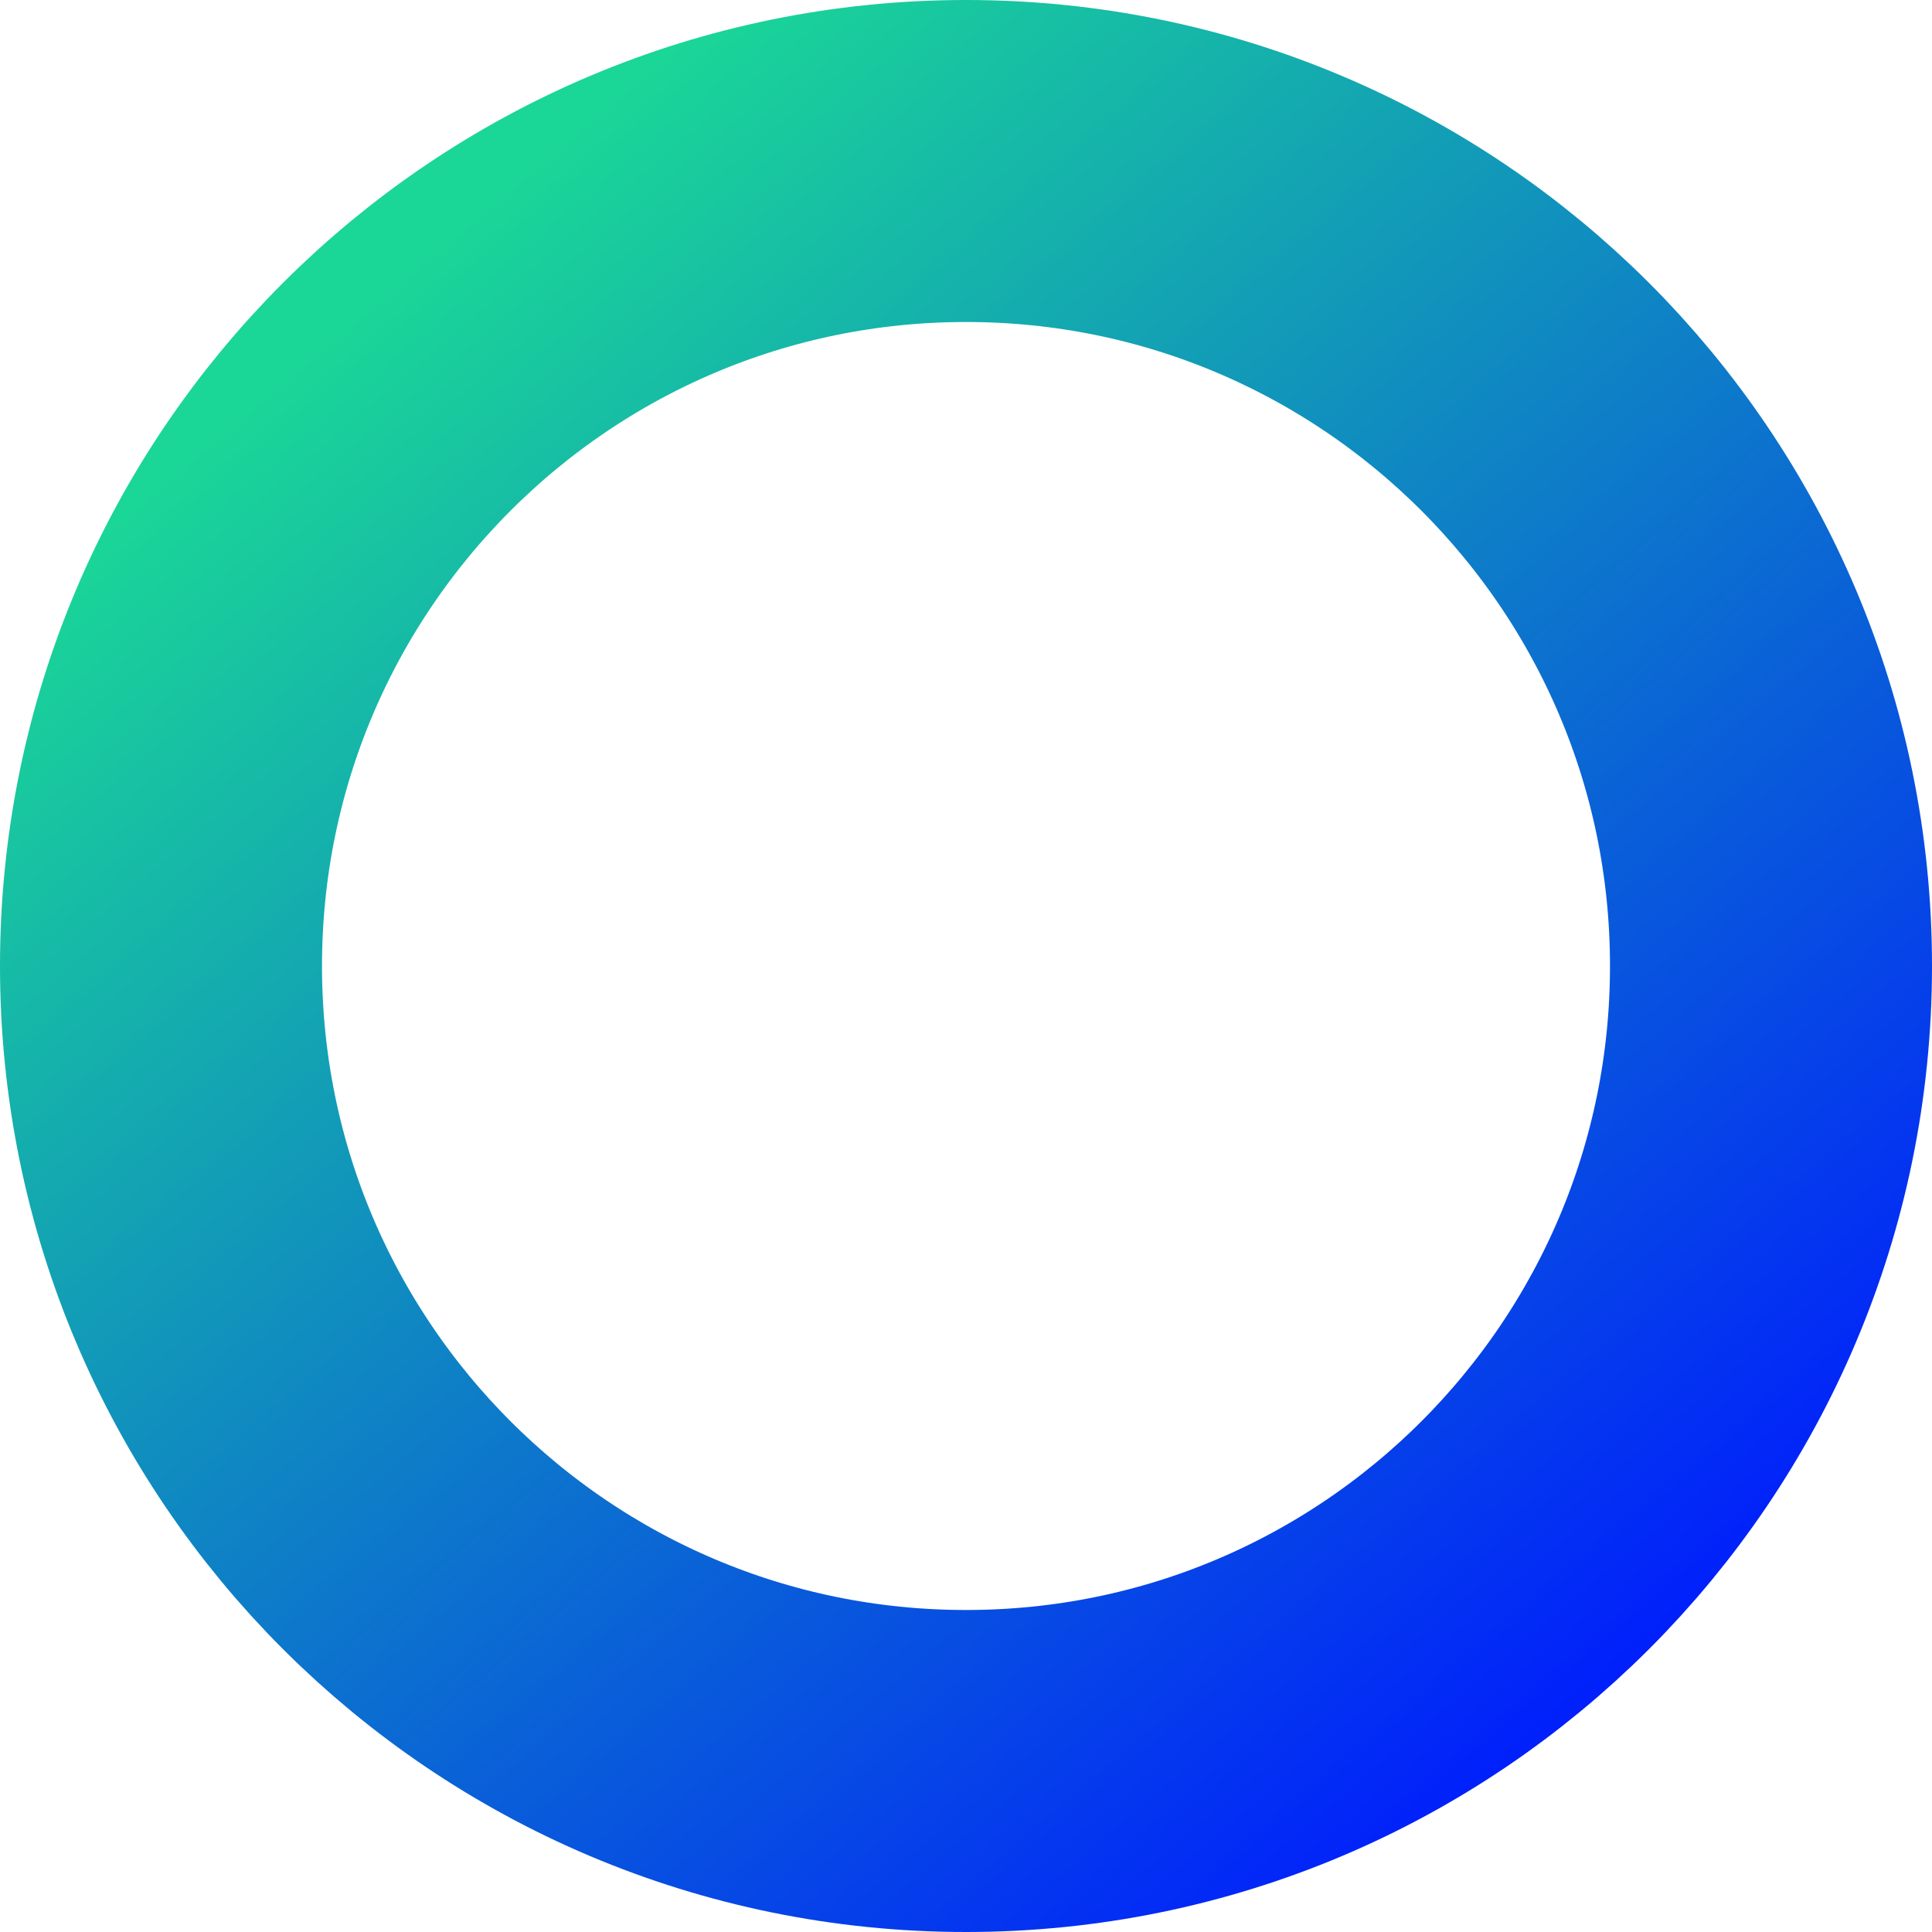
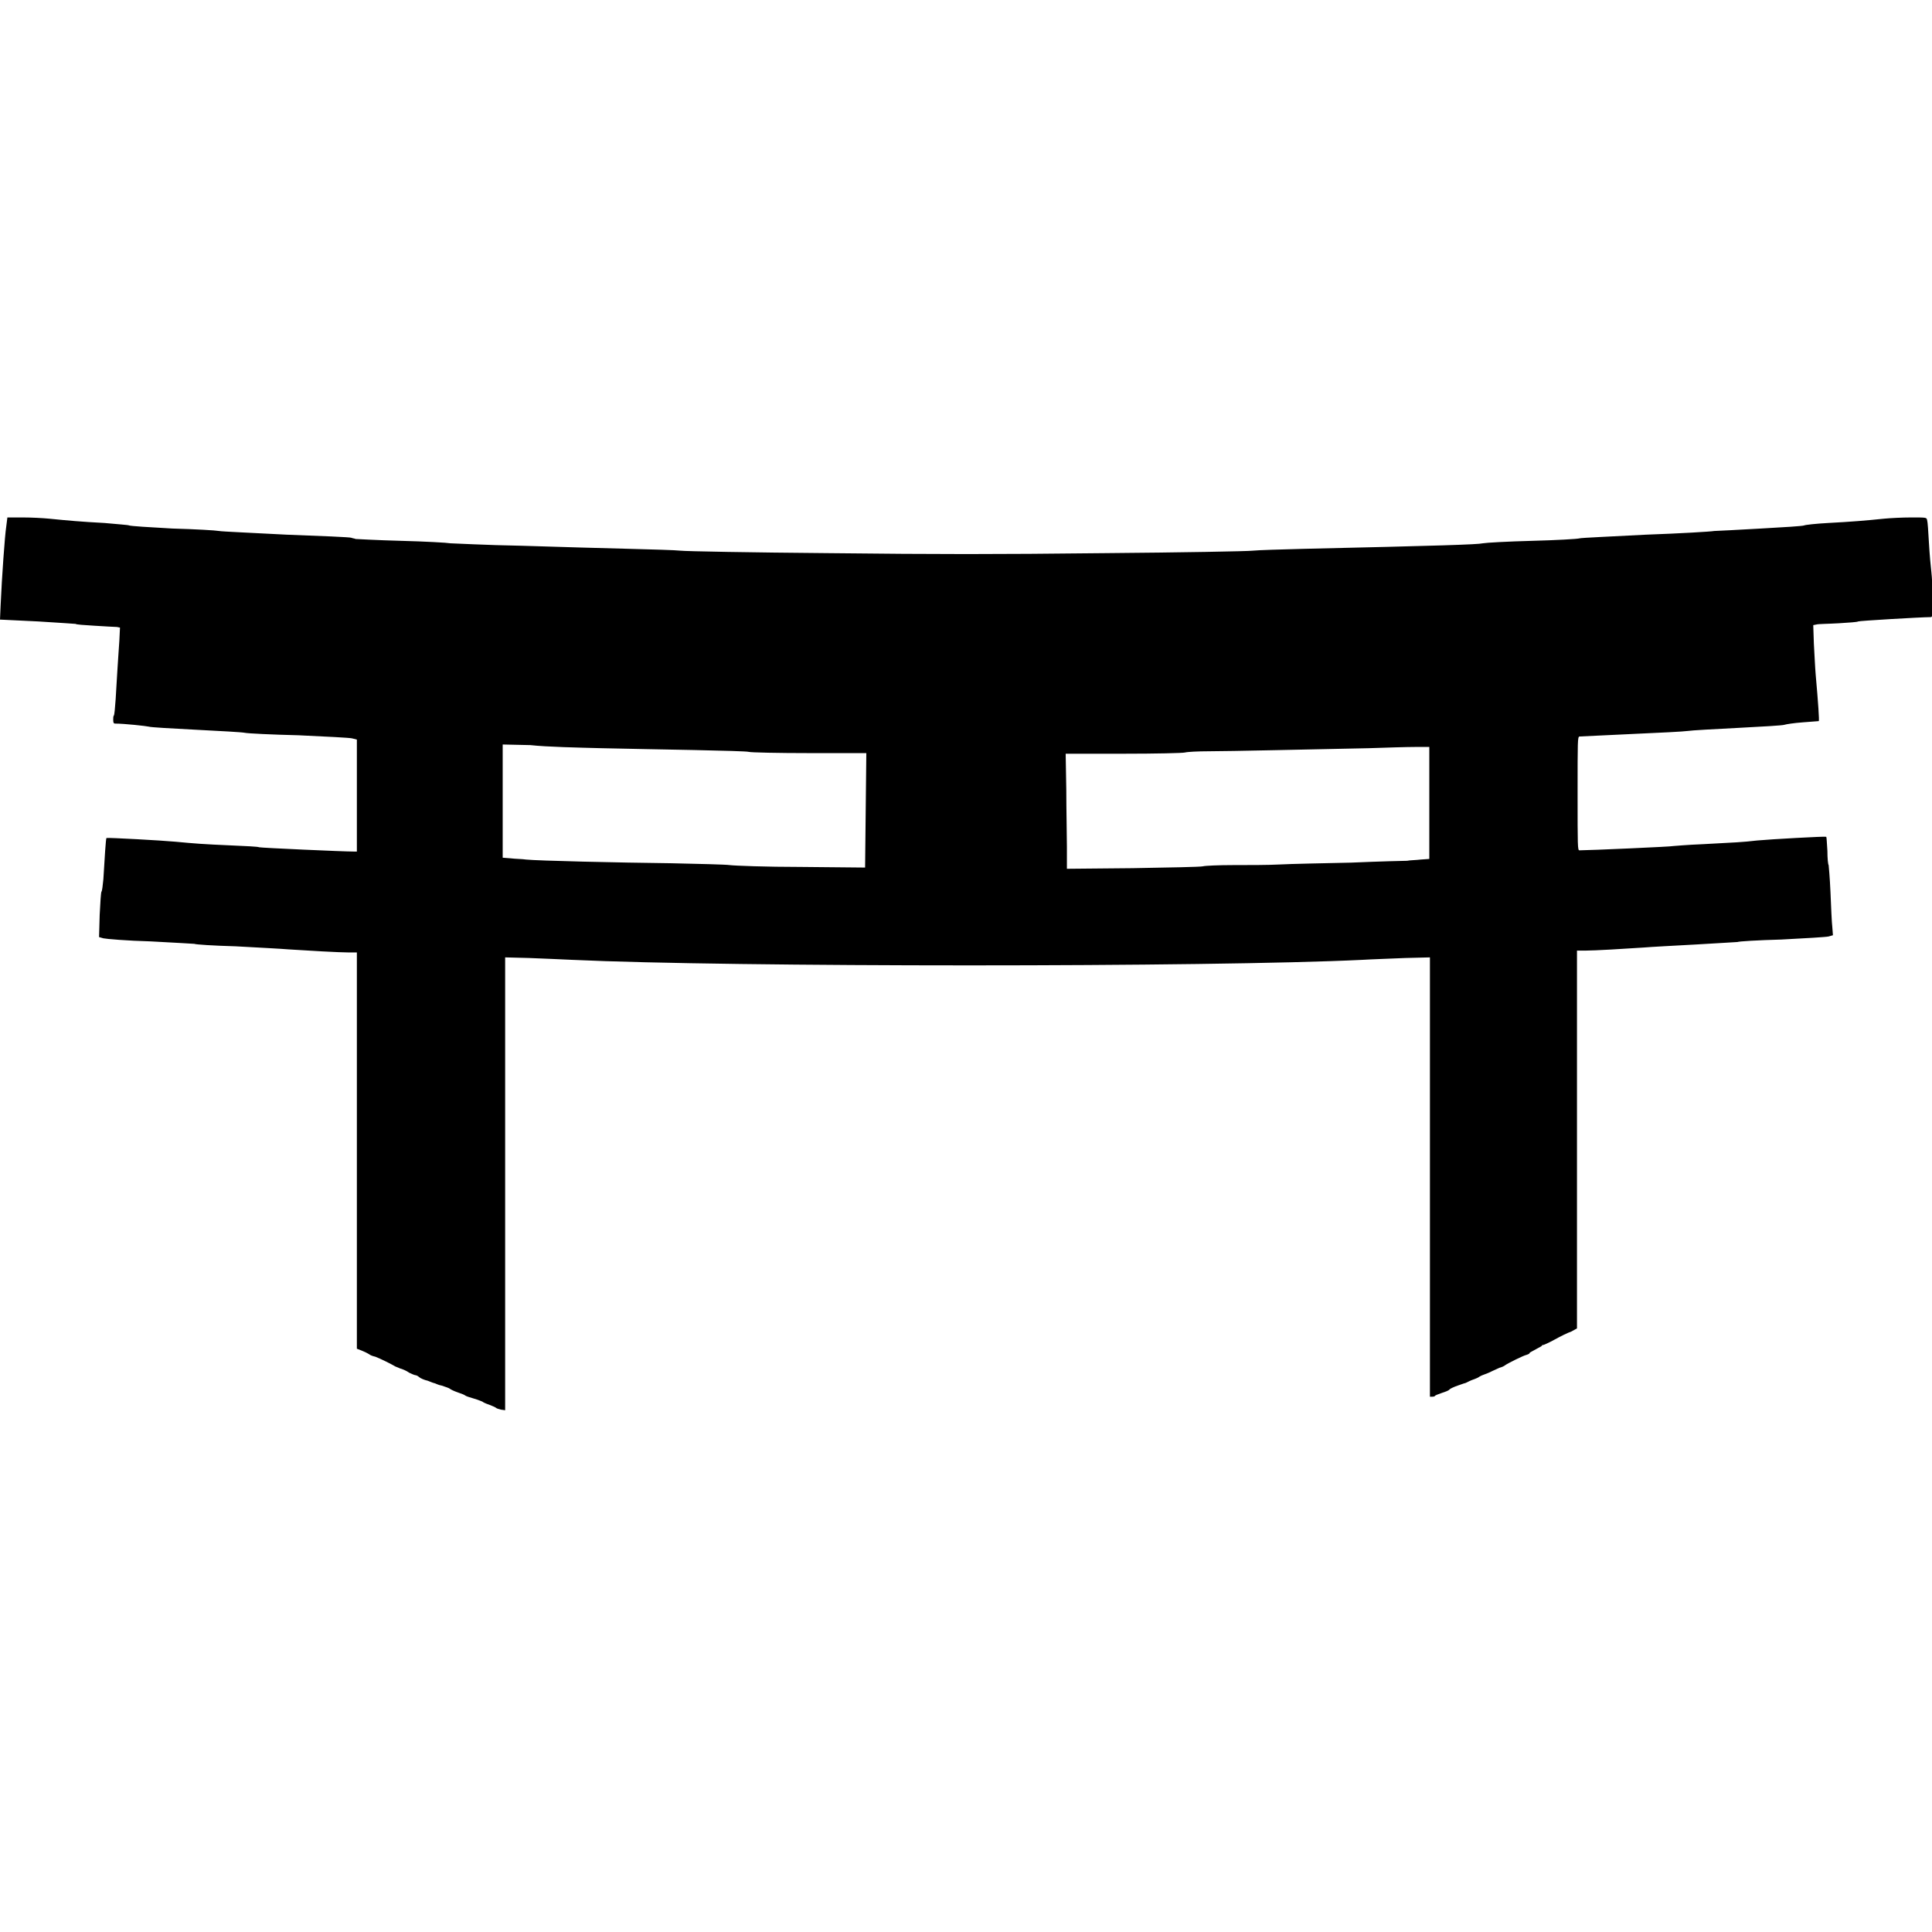
- <svg xmlns="http://www.w3.org/2000/svg" version="1.1" width="24" height="24">
-   <defs>
-     <linearGradient x1="12.581%" y1="10.333%" x2="88.841%" y2="100%" id="a">
-       <stop stop-color="#1AD697" offset="0%" />
-       <stop stop-color="#0019FF" offset="100%" />
-     </linearGradient>
-   </defs>
-   <circle cx="12" cy="12" r="10" stroke="url(#a)" stroke-width="4" fill="transparent" />
+ <svg xmlns="http://www.w3.org/2000/svg" version="1.1" id="Layer_1" x="0px" y="0px" viewBox="0 0 31.4 14.5" style="enable-background:new 0 0 31.4 14.5;" xml:space="preserve" height="36" width="36">
+   <g transform="translate(0,2000) scale(0.1,-0.1)">
+     <path d="M1,19998.8c-0.2-1.2-0.7-8.1-0.9-12.7l-0.1-2.3l6.2-0.3c3.4-0.2,6.1-0.4,6.1-0.4c0-0.1,1.4-0.2,3.1-0.3   c1.7-0.1,3.3-0.2,3.6-0.2l0.5-0.1l-0.1-2.1c-0.1-1.2-0.2-3.2-0.3-4.5c-0.1-1.3-0.2-3.6-0.3-5c-0.1-1.4-0.2-2.6-0.3-2.7   c-0.1-0.1-0.1-0.4-0.1-0.7c0-0.5,0.1-0.6,0.3-0.6c1.5,0,5.1-0.4,5.5-0.5c0.2-0.1,3.7-0.3,7.6-0.5s7.6-0.4,8-0.5s4.4-0.3,8.7-0.4   c4.4-0.2,8.3-0.4,8.7-0.5l0.8-0.2v-9.1v-9.1h-0.5c-1.7,0-15.1,0.6-15.4,0.7c-0.1,0.1-2.2,0.2-4.6,0.3c-4.6,0.2-5.8,0.3-9,0.6   c-2.1,0.2-11.1,0.7-11.2,0.6c-0.1-0.1-0.3-3.3-0.5-6.7c-0.1-1-0.2-1.9-0.3-2c-0.1-0.1-0.2-1.8-0.3-3.8l-0.1-3.6l0.7-0.2   c0.4-0.1,3.9-0.4,7.7-0.5c3.9-0.2,7.1-0.4,7.1-0.4c0.1-0.1,3-0.3,6.7-0.4c3.6-0.2,7.5-0.4,8.6-0.5c3-0.2,8.3-0.5,9.8-0.5l1.3,0   v-32.2v-32.2l1-0.4c0.5-0.2,1-0.5,1-0.5c0.1-0.1,0.5-0.3,1-0.4c0.8-0.3,2.6-1.2,3.1-1.5c0.1-0.1,0.5-0.2,0.9-0.4   c0.4-0.1,1.1-0.4,1.5-0.7c0.4-0.2,0.9-0.4,1-0.4s0.4-0.1,0.6-0.3c0.2-0.2,0.9-0.5,1.4-0.6c0.5-0.2,1-0.4,1.1-0.4s0.6-0.3,1.2-0.4   c0.6-0.2,1.2-0.4,1.3-0.5c0.1-0.1,0.7-0.4,1.3-0.6c0.6-0.2,1.1-0.4,1.2-0.5s0.7-0.3,1.4-0.5c0.7-0.2,1.4-0.5,1.4-0.5   c0.1-0.1,0.5-0.3,1.1-0.5c0.5-0.2,1-0.4,1.1-0.5c0.1-0.1,0.4-0.2,0.8-0.3l0.7-0.1v36.8v36.8l3.9-0.1c2.1-0.1,5.3-0.2,7-0.3   c25.5-1.2,103.9-1.2,128.4,0c1.6,0.1,4.8,0.2,7,0.3l4,0.1v-35.7v-35.7h0.4c0.3,0,0.4,0.1,0.4,0.1c0,0.1,0.5,0.3,1.1,0.5   c0.6,0.2,1.2,0.4,1.3,0.6c0.1,0.1,0.7,0.4,1.3,0.6c0.6,0.2,1.1,0.4,1.2,0.4s0.6,0.3,1.1,0.5c0.6,0.2,1,0.4,1,0.4s0.4,0.3,1,0.5   c0.6,0.2,1.2,0.5,1.4,0.6c0.2,0.1,0.7,0.3,1.1,0.5c0.4,0.1,0.8,0.3,0.9,0.4c0.4,0.3,3,1.6,3.5,1.7c0.3,0.1,0.5,0.2,0.5,0.3   s0.5,0.3,1,0.6s1,0.5,1,0.6c0,0.1,0.1,0.1,0.2,0.1c0.1,0,1,0.4,1.9,0.9c0.9,0.5,2.1,1.1,2.7,1.3l0.9,0.5v30.7v30.7l1.3,0   c1.5,0,6.6,0.3,9.5,0.5c1.1,0.1,5,0.3,8.6,0.5c3.6,0.2,6.6,0.4,6.7,0.4c0.1,0.1,3.3,0.3,7.1,0.4c3.9,0.2,7.3,0.4,7.7,0.5l0.7,0.2   l-0.1,1.3c-0.1,0.8-0.2,3.3-0.3,5.7s-0.3,4.4-0.3,4.4c-0.1,0.1-0.2,1.1-0.2,2.3c-0.1,1.2-0.1,2.2-0.2,2.3   c-0.1,0.1-9.1-0.4-11.2-0.6c-2.6-0.3-3.4-0.3-8.8-0.6c-2.6-0.1-4.7-0.3-4.8-0.3c-0.1-0.1-13.8-0.7-15.3-0.7c-0.3,0-0.3,0.6-0.3,9.2   c0,8.7,0,9.2,0.3,9.3c0.2,0,4,0.2,8.4,0.4c4.5,0.2,8.6,0.4,9.2,0.5c0.6,0.1,4.3,0.3,8.2,0.5s7.3,0.4,7.5,0.5c0.3,0.1,1.6,0.3,3,0.4   c1.4,0.1,2.6,0.2,2.6,0.2c0.1,0.1-0.1,3-0.5,7.5c-0.1,1.1-0.2,3.4-0.3,5.1l-0.1,3l0.5,0.1c0.3,0.1,1.9,0.1,3.6,0.2   c1.7,0.1,3.1,0.2,3.2,0.3c0.1,0.1,10.3,0.7,11.7,0.7c0.4,0,0.4,0,0.4,2.9c0,1.6-0.1,3.6-0.2,4.4c-0.1,0.8-0.3,3-0.4,4.8   c-0.1,1.8-0.2,3.4-0.3,3.7c-0.1,0.4-0.1,0.4-2.6,0.4c-1.4,0-3.4-0.1-4.4-0.2c-2.9-0.3-5.3-0.5-9.1-0.7c-1.9-0.1-3.7-0.3-3.9-0.4   c-0.2-0.1-3.3-0.3-7-0.5c-3.7-0.2-7.1-0.4-7.6-0.4c-0.5-0.1-5.5-0.4-11.1-0.6c-5.6-0.3-10.5-0.5-10.8-0.6c-0.3-0.1-3.8-0.3-7.7-0.4   c-3.9-0.1-7.5-0.3-8-0.4c-0.8-0.2-7.1-0.4-29.1-0.9c-3.7-0.1-7.4-0.2-8.3-0.3c-0.8-0.1-11.7-0.3-24-0.4c-18.4-0.2-26.7-0.2-45,0   c-12.4,0.1-23.2,0.3-24,0.4c-0.8,0.1-4.6,0.2-8.3,0.3c-3.7,0.1-11.6,0.3-17.5,0.5c-5.9,0.1-11.1,0.4-11.6,0.4   c-0.5,0.1-4.1,0.3-8,0.4c-3.9,0.1-7.3,0.3-7.4,0.3c-0.2,0.1-0.5,0.1-0.7,0.2c-0.2,0.1-5,0.3-10.5,0.5c-5.5,0.3-10.5,0.5-11,0.6   c-0.5,0.1-3.9,0.3-7.6,0.4c-3.7,0.2-6.8,0.4-7,0.5c-0.2,0.1-2,0.2-4,0.4c-3.8,0.2-6,0.4-9,0.7c-1,0.1-2.9,0.2-4.3,0.2H1.2   L1,19998.8z M97.7,19962.9c3.8-0.1,10.6-0.2,15.1-0.3c4.6-0.1,8.6-0.2,8.9-0.3c0.3-0.1,4.8-0.2,9.9-0.2l9.2,0l-0.1-9.3l-0.1-9.3   l-10.4,0.1c-5.7,0-10.9,0.2-11.6,0.3c-0.7,0.1-5,0.2-9.5,0.3c-8.7,0.1-21.7,0.4-23.6,0.6c-0.6,0.1-1.8,0.1-2.5,0.2l-1.3,0.1v9.2   v9.2l4.5-0.1C88.9,19963.1,93.9,19963,97.7,19962.9z M232.3,19954.1v-9.2l-1.4-0.1c-0.8-0.1-1.8-0.1-2.2-0.2   c-0.4,0-4.5-0.1-9.1-0.3c-4.6-0.1-9.8-0.2-11.6-0.3c-1.8-0.1-5.2-0.1-7.6-0.1c-2.3,0-4.6-0.1-4.9-0.2c-0.4-0.1-5.5-0.2-11.4-0.3   l-10.7-0.1v3.5c0,1.9-0.1,6.1-0.1,9.3l-0.1,5.9l9.4,0c5.3,0,9.6,0.1,10,0.2c0.3,0.1,2.1,0.2,3.9,0.2c3.3,0,16.1,0.3,26,0.5   c2.9,0.1,6.2,0.2,7.5,0.2l2.3,0V19954.1z" />
+   </g>
</svg>
